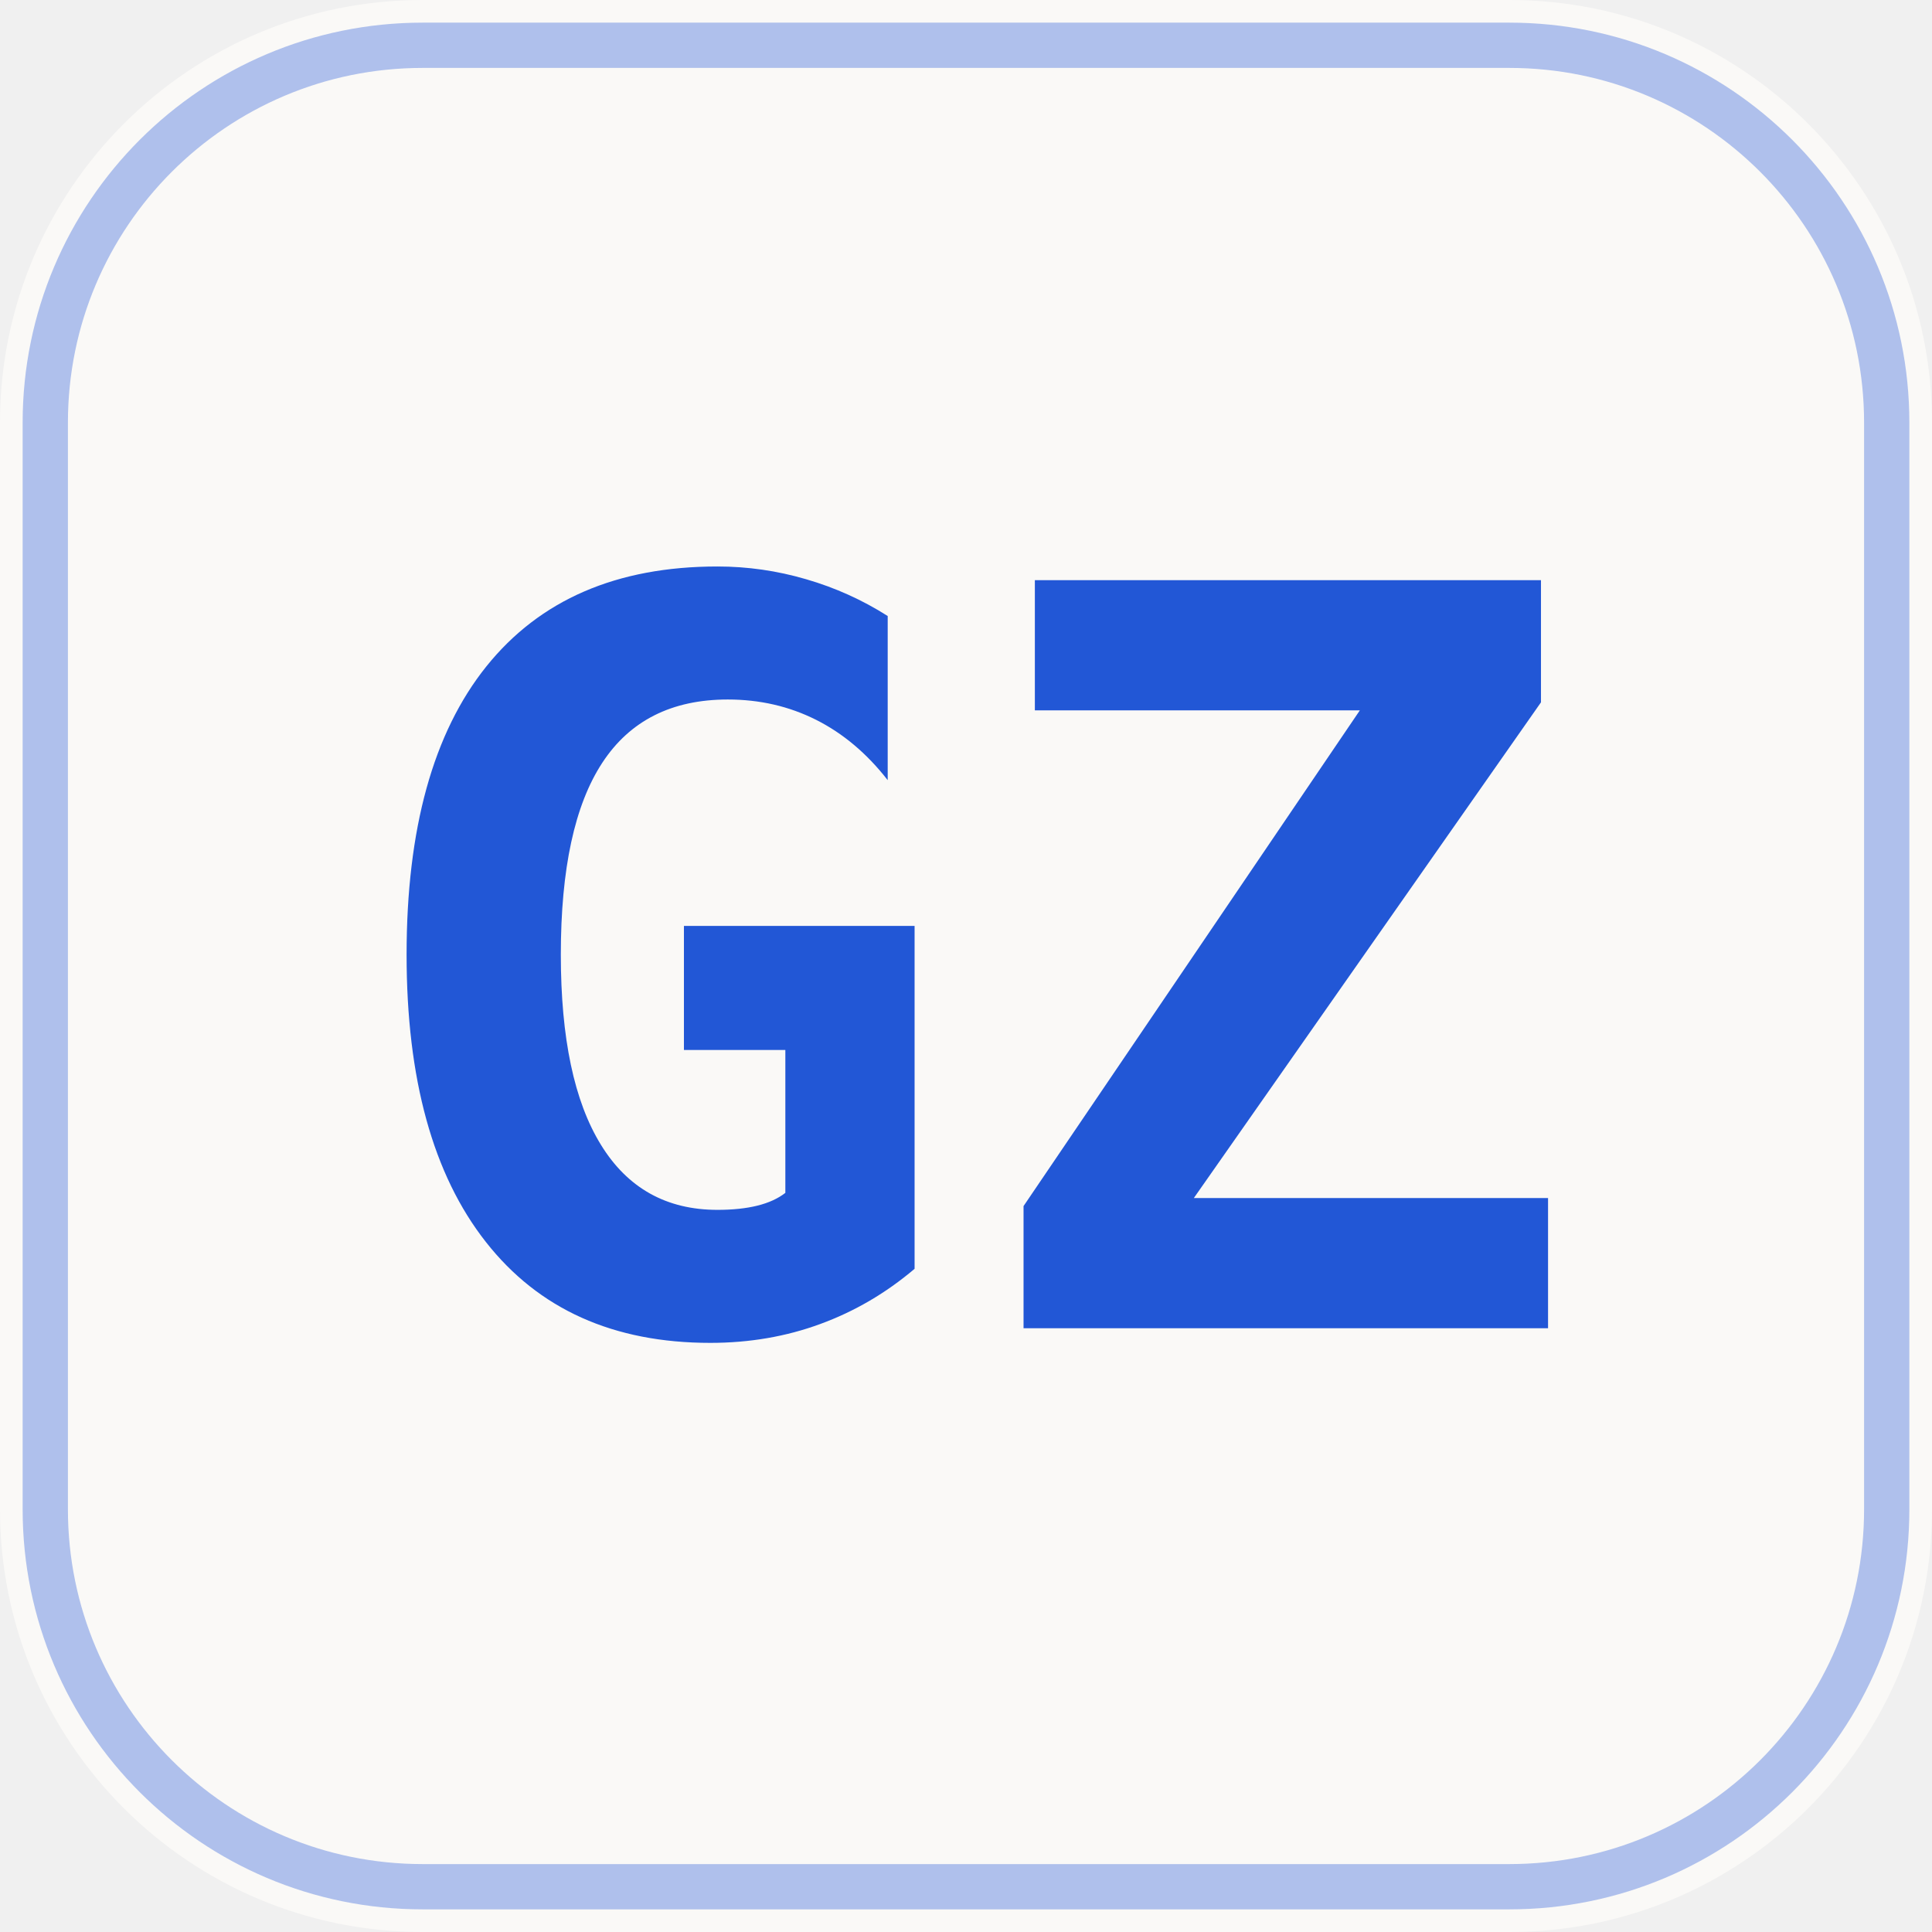
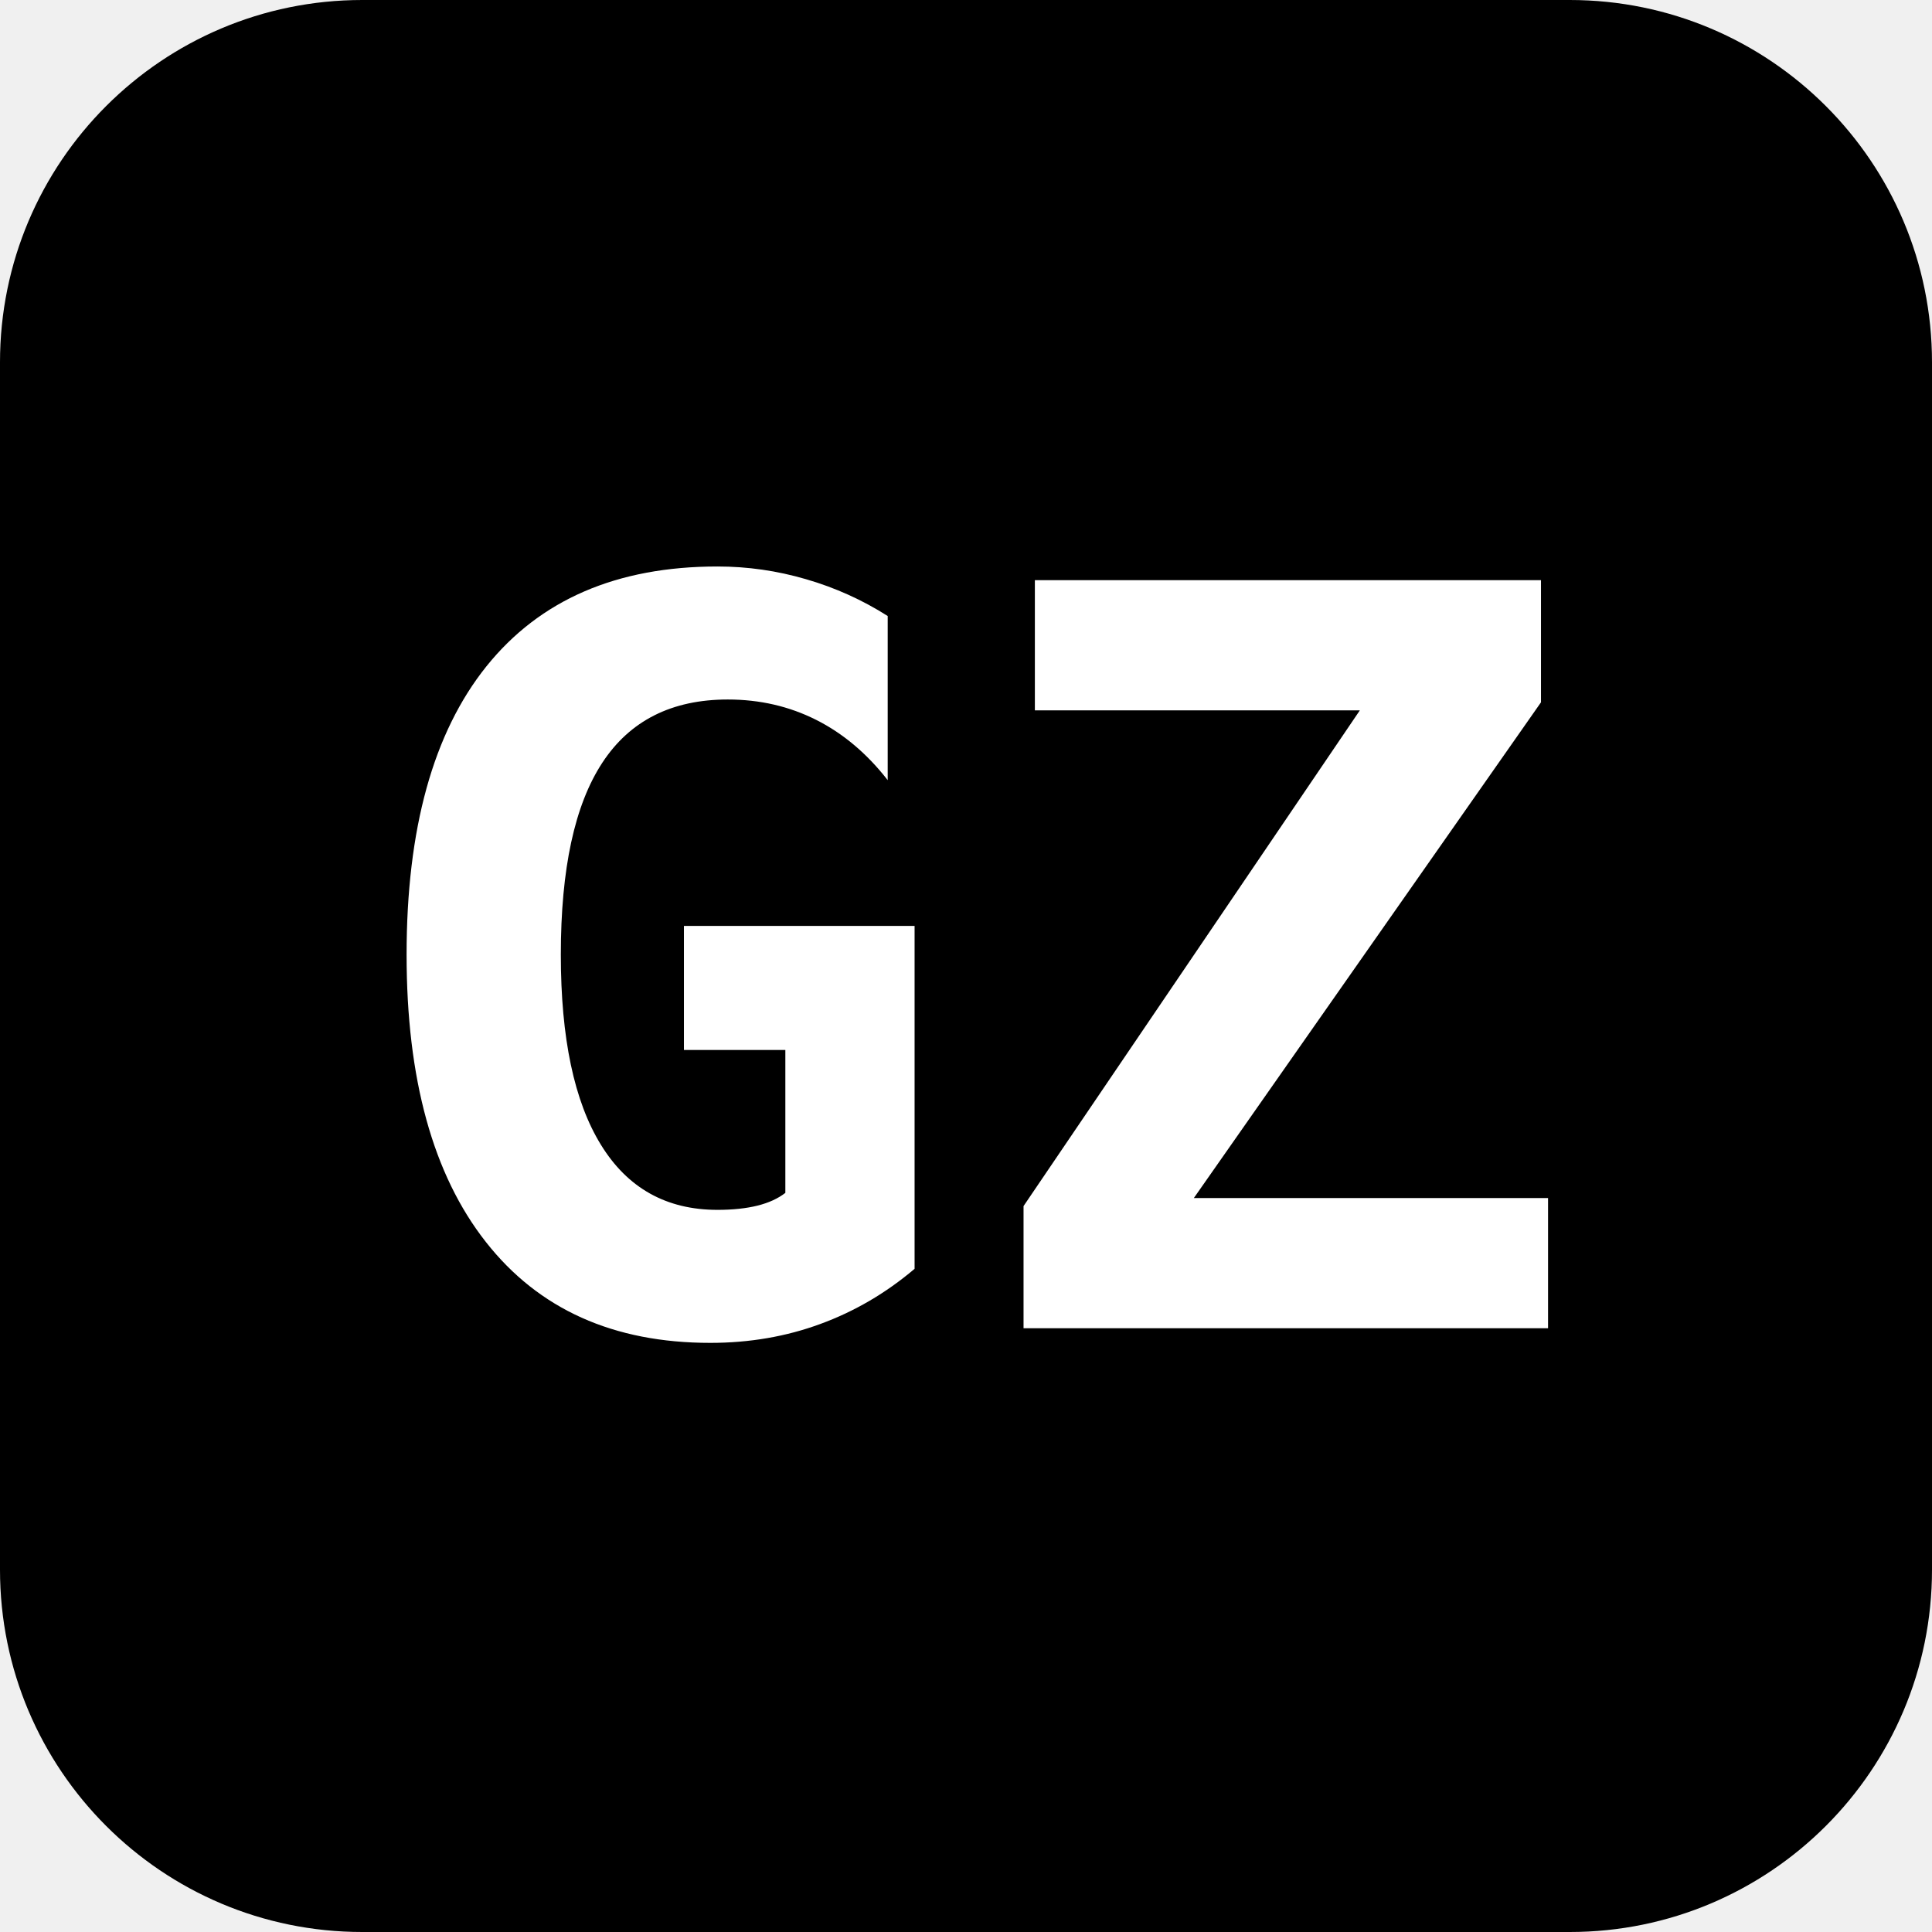
<svg xmlns="http://www.w3.org/2000/svg" viewBox="0 0 64 64" width="64" height="64">
-   <style>
-     .bg { fill: #faf9f7; }
-     .fg { fill: #2257d6; }
-     @media (prefers-color-scheme: dark) {
-       .bg { fill: #141413; }
-       .fg { fill: #7ea6f7; }
-     }
-   </style>
-   <rect class="bg" width="64" height="64" rx="14" />
-   <rect x="1.5" y="1.5" width="61" height="61" rx="12.5" fill="none" stroke="#2257d6" stroke-width="1.5" opacity="0.35" />
-   <text class="fg" x="32" y="44" font-family="ui-monospace, 'SF Mono', Menlo, monospace" font-size="34" font-weight="700" text-anchor="middle">GZ</text>
+   <rect width="64" height="64" rx="12" fill="#000000" />
+   <text x="32" y="44" fill="#ffffff" font-family="ui-monospace, 'SF Mono', Menlo, monospace" font-size="34" font-weight="700" text-anchor="middle">GZ</text>
</svg>
